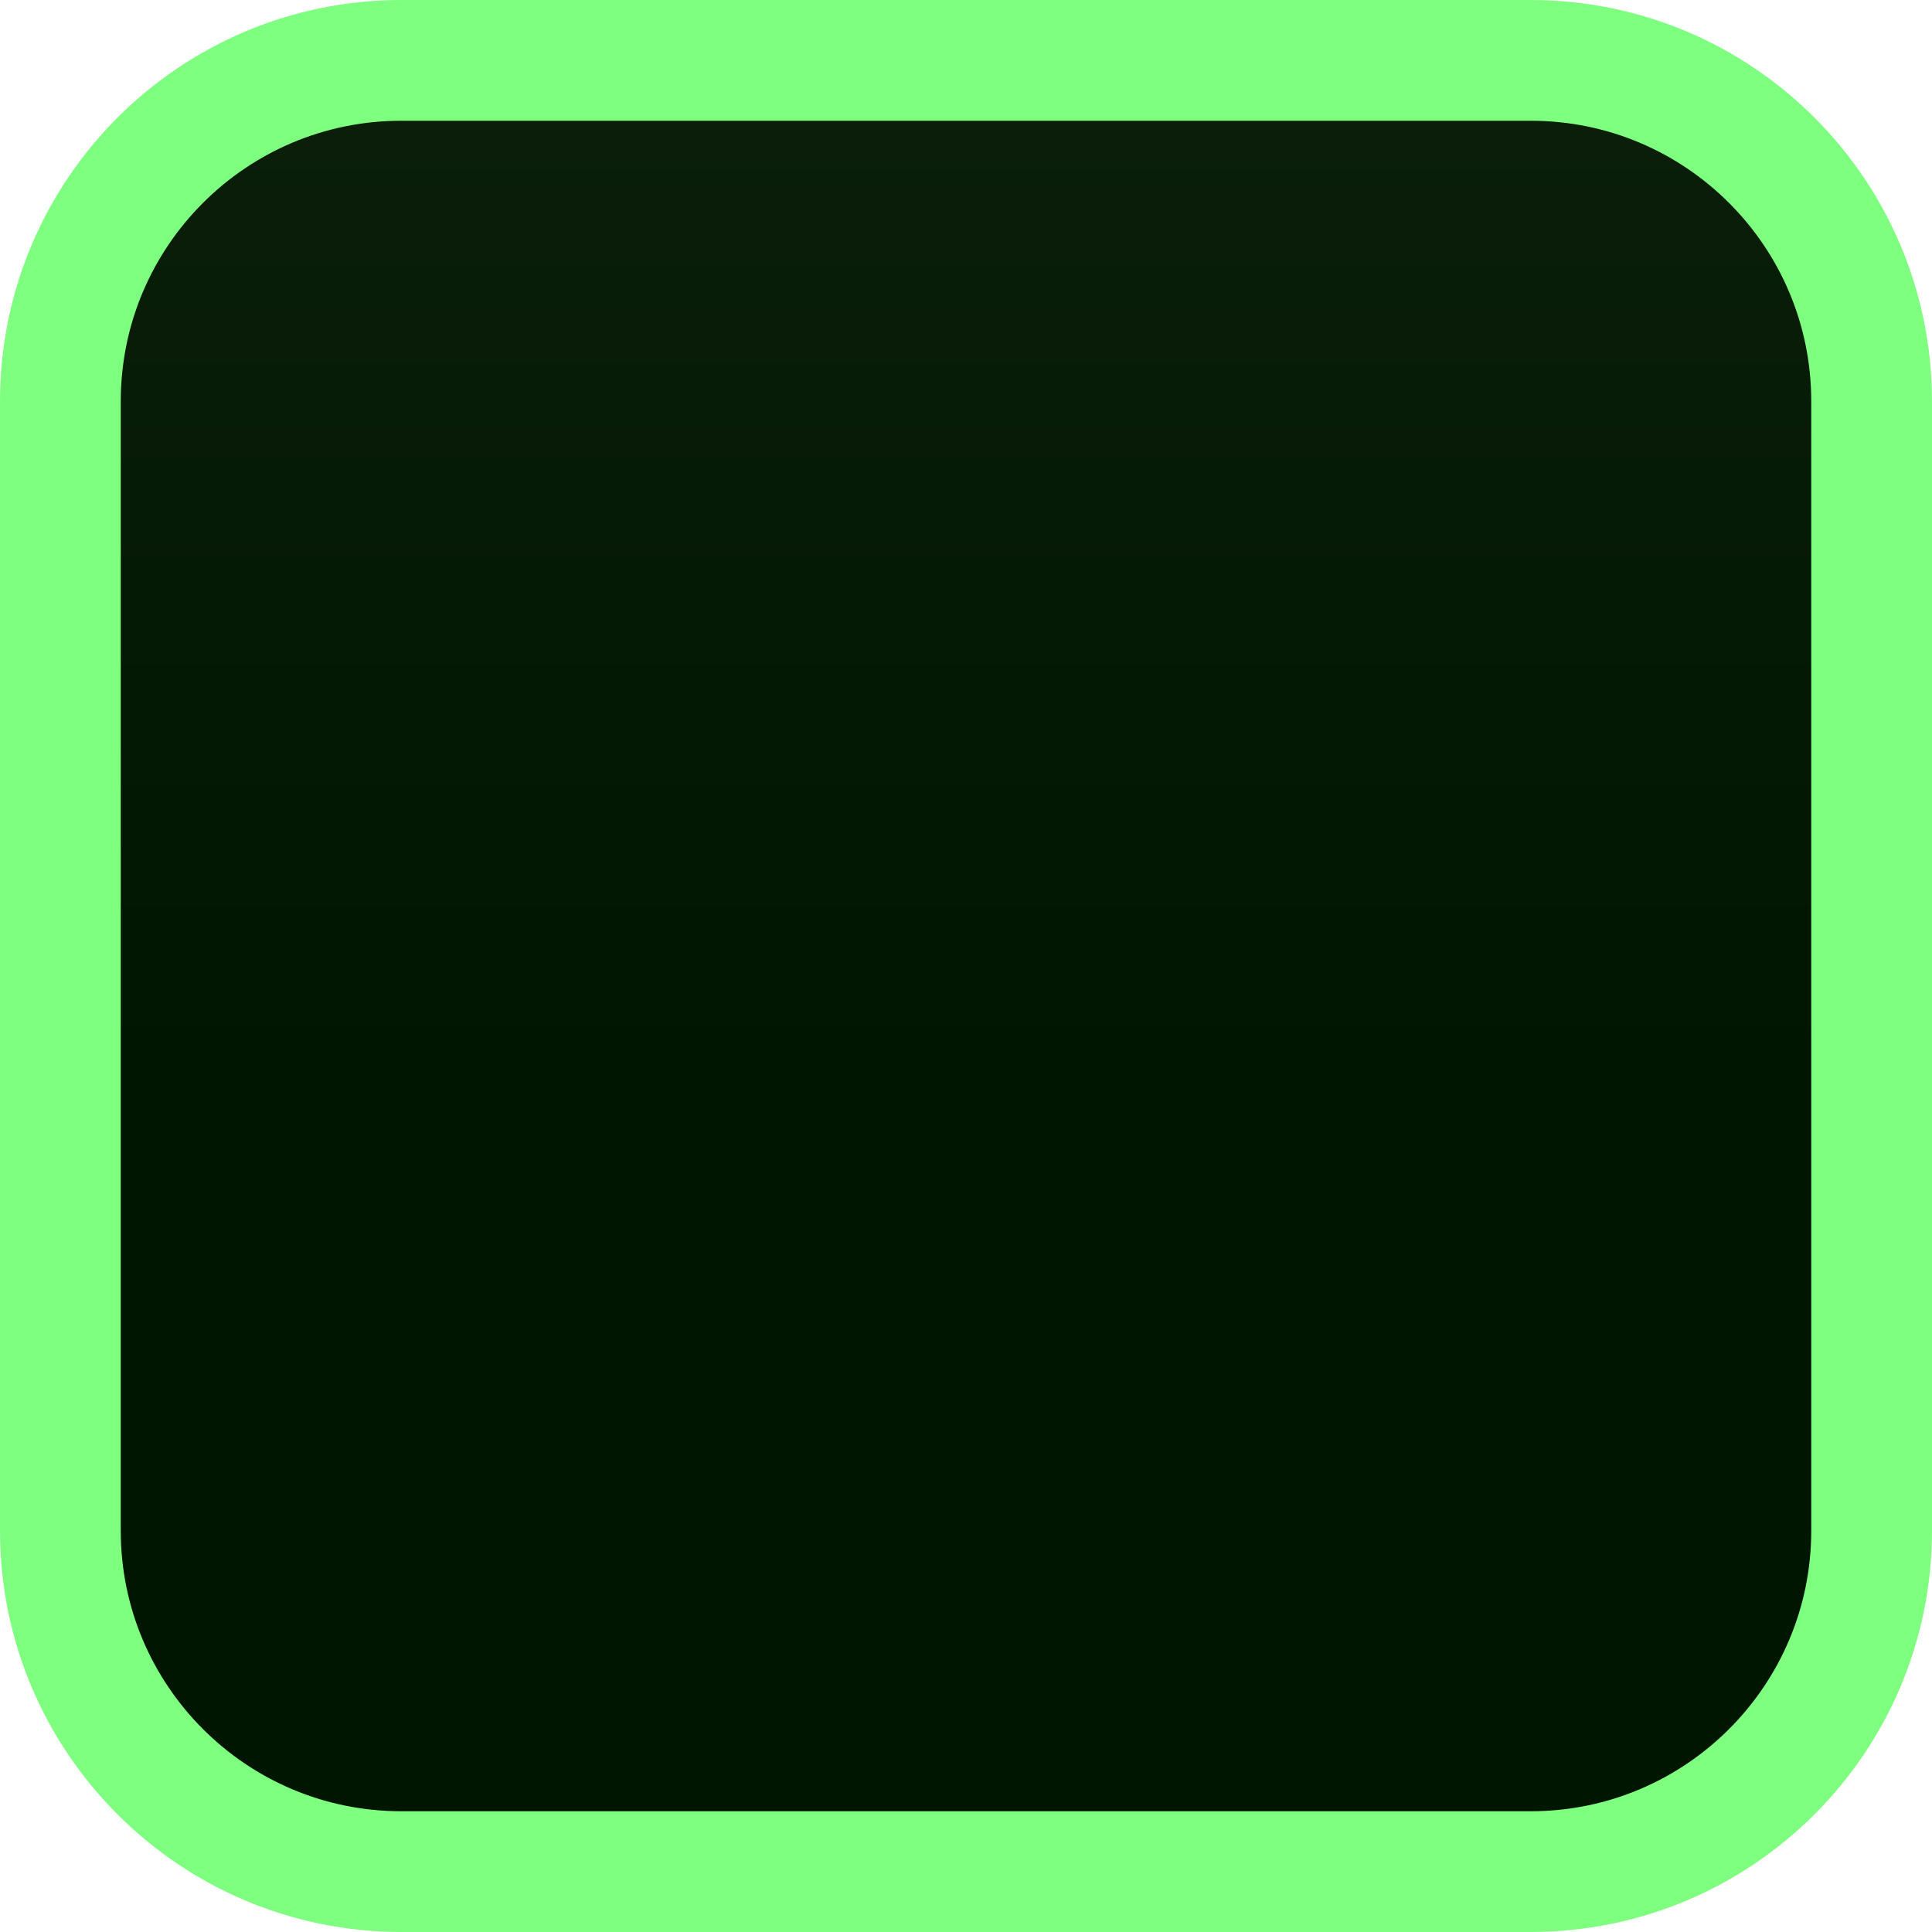
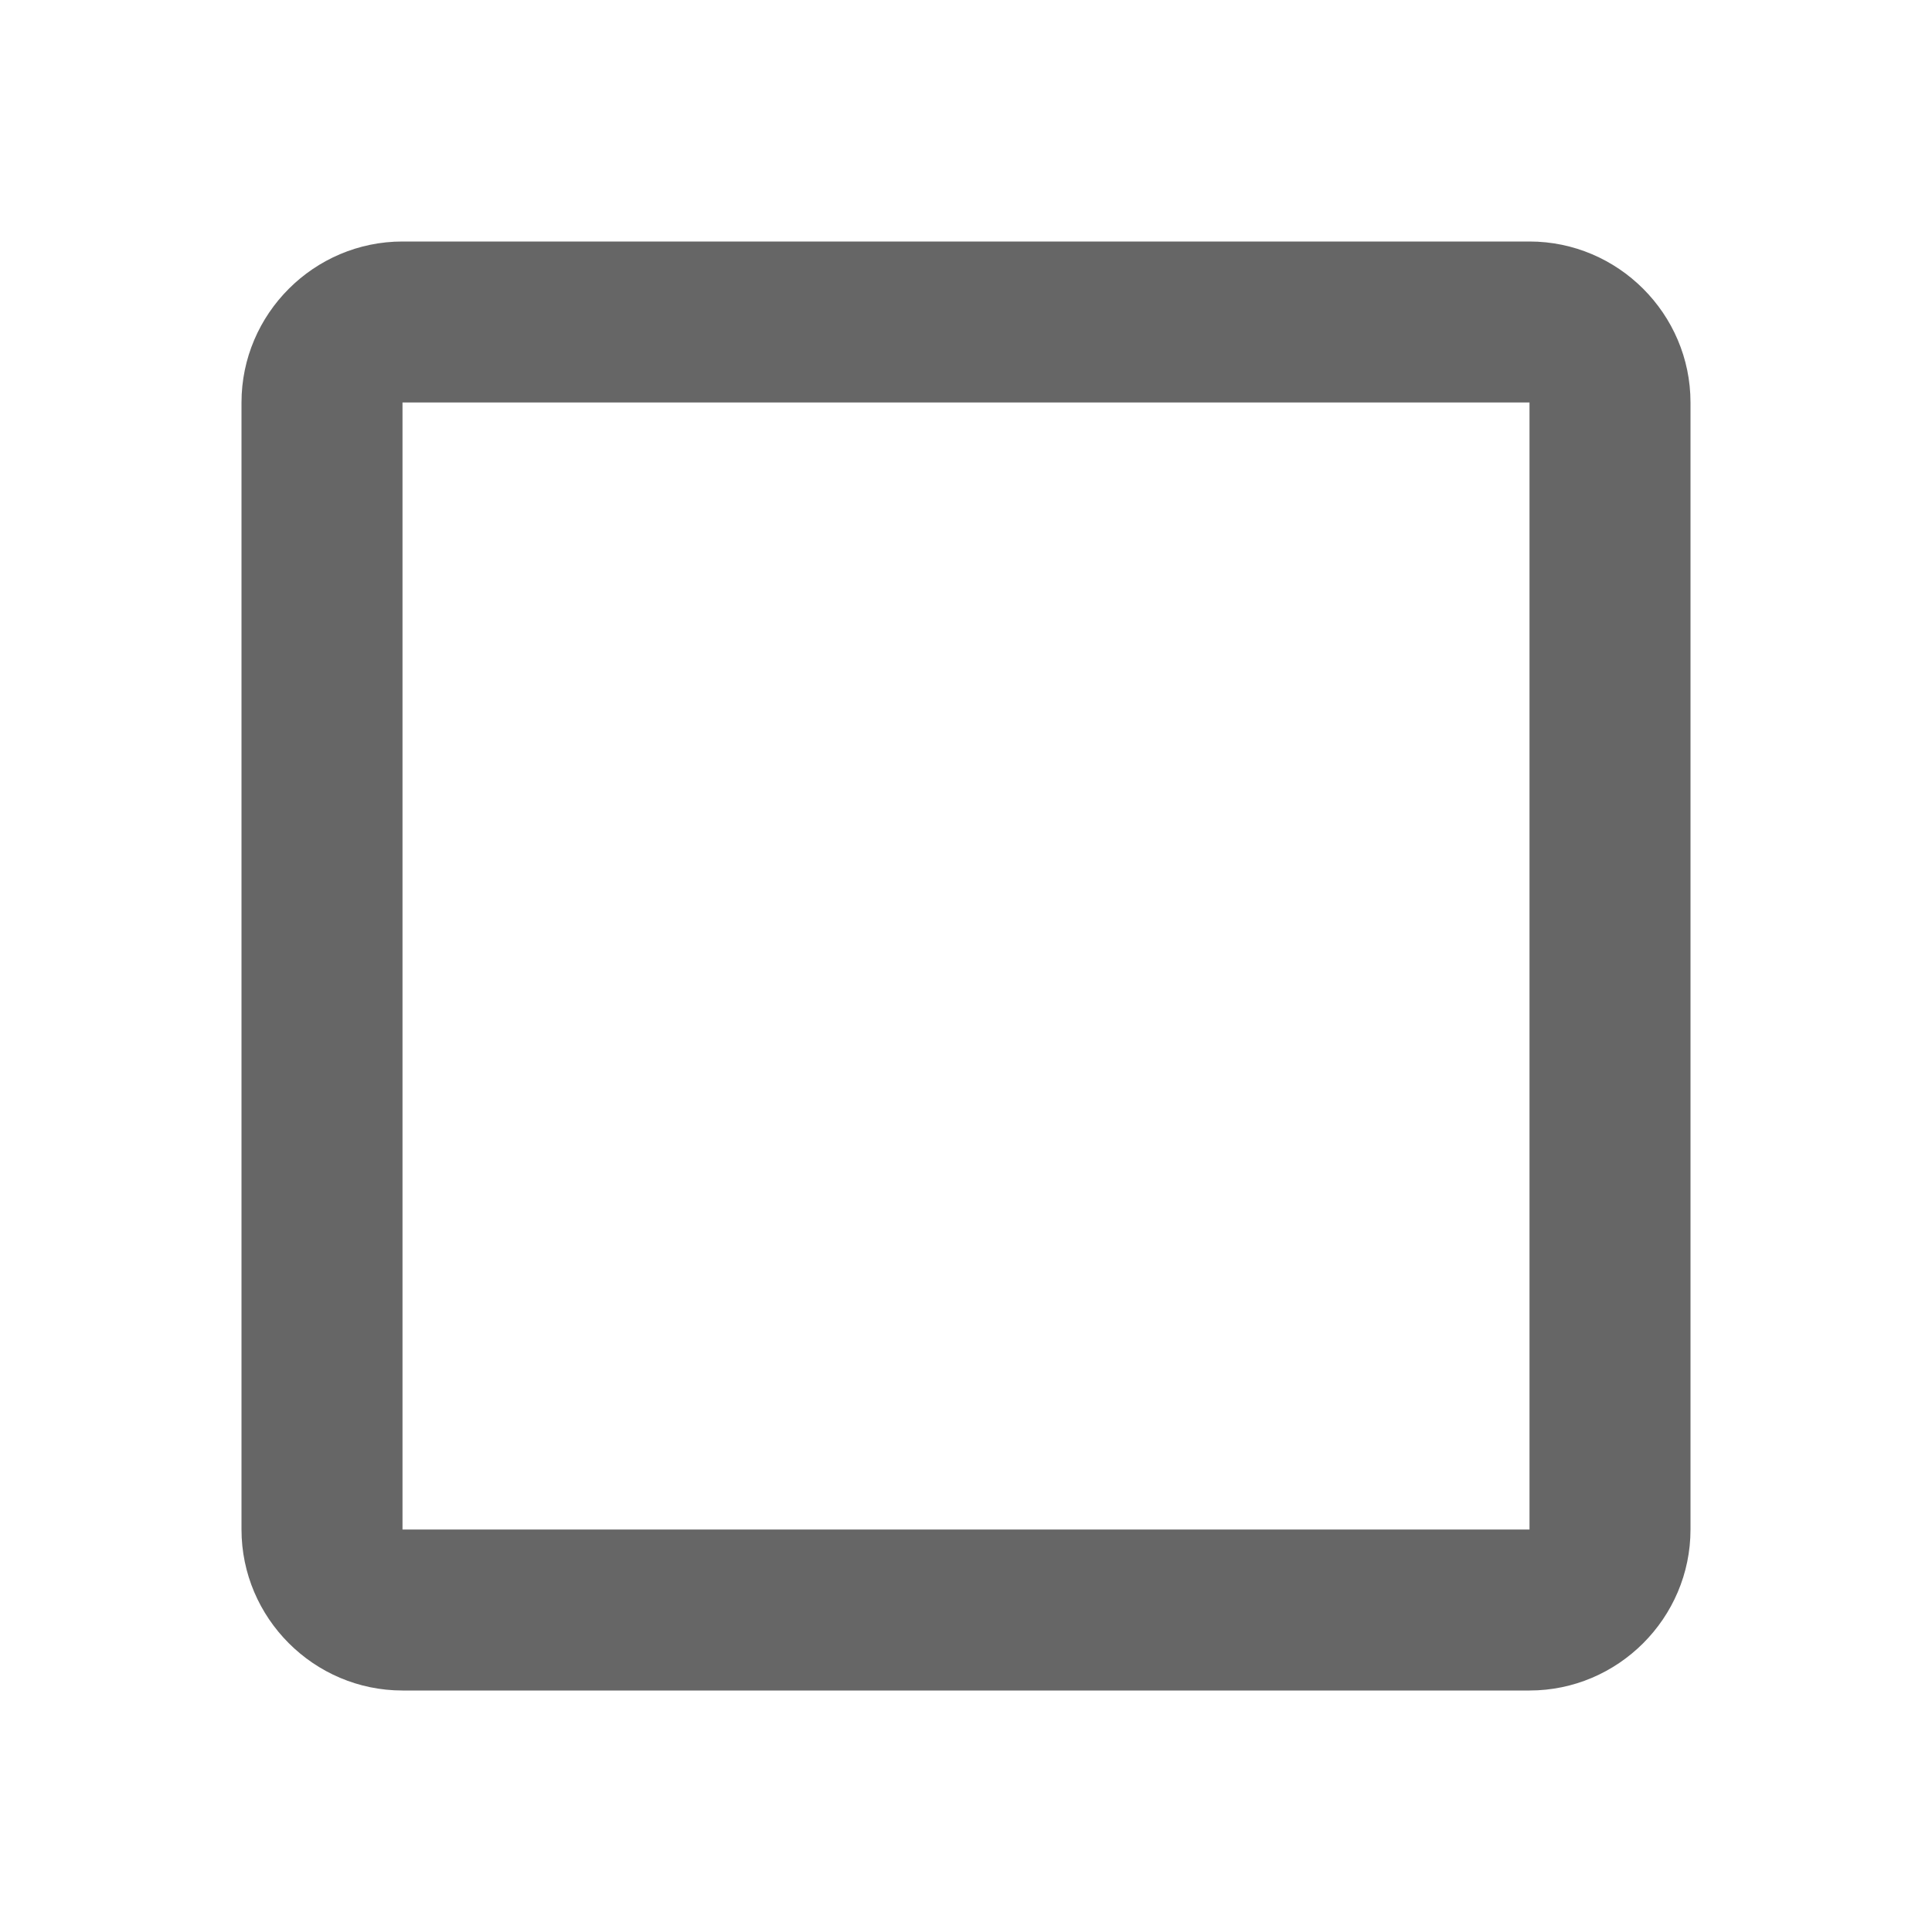
- <svg xmlns="http://www.w3.org/2000/svg" xmlns:xlink="http://www.w3.org/1999/xlink" width="16" height="16" viewBox="0 0 16 16" id="svg2" version="1.1">
-   <defs id="defs4">
-     <linearGradient id="linearGradient4140">
-       <stop style="stop-color:#0a1e0a;stop-opacity:1" offset="0" id="stop4142" />
-       <stop style="stop-color:#001600;stop-opacity:1" offset="1" id="stop4144" />
-     </linearGradient>
-     <linearGradient xlink:href="#linearGradient4140" id="linearGradient4146" x1="8" y1="1037.362" x2="8" y2="1045.362" gradientUnits="userSpaceOnUse" />
-   </defs>
-   <g id="layer1" transform="translate(0,-1036.362)">
-     <rect style="fill:url(#linearGradient4146);fill-rule:evenodd;stroke:#7fff7f;stroke-width:1;stroke-linecap:butt;stroke-linejoin:miter;stroke-miterlimit:4;stroke-dasharray:none;stroke-opacity:1;fill-opacity:1" id="rect3338" width="15" height="15" x="0.5" y="1036.862" rx="2.824" ry="2.824" />
-   </g>
+ <svg xmlns="http://www.w3.org/2000/svg" width="24" height="24" viewBox="0 0 24 24" fill="#000000" fill-opacity=".6">
+   <path d="M19 5v14H5V5h14m0-2H5c-1.1 0-2 .9-2 2v14c0 1.1.9 2 2 2h14c1.1 0 2-.9 2-2V5c0-1.1-.9-2-2-2z" />
</svg>
